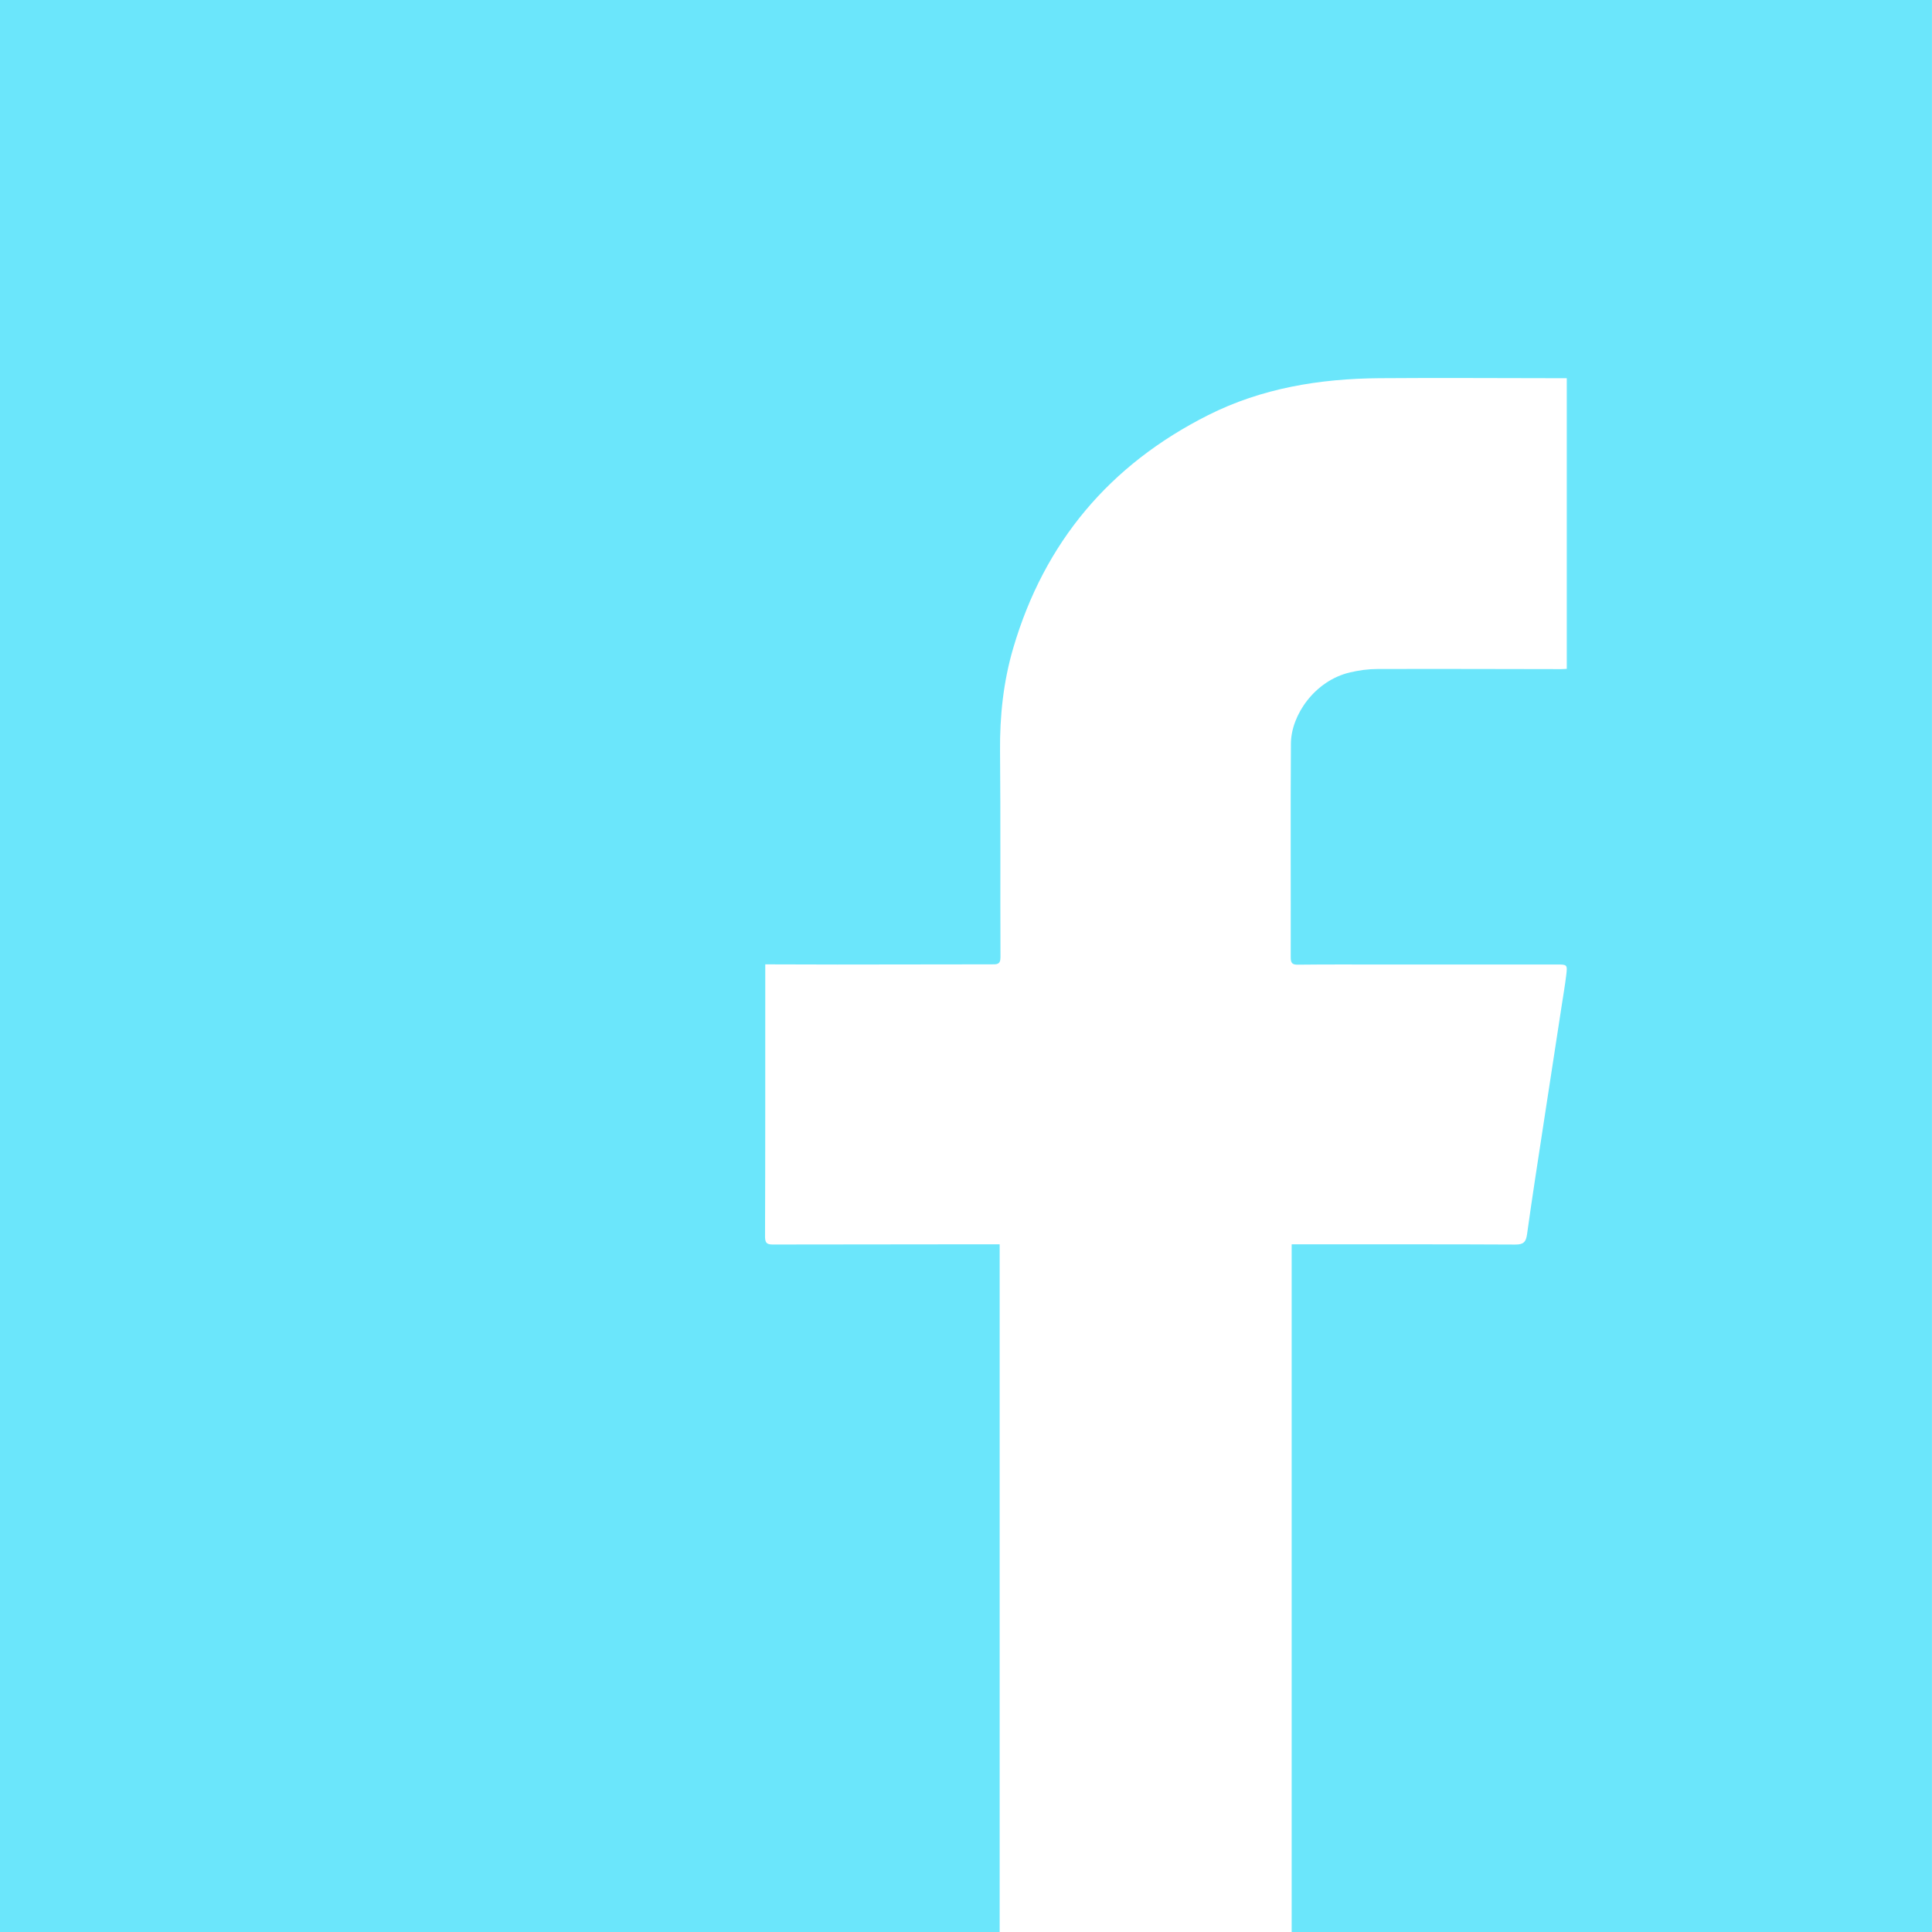
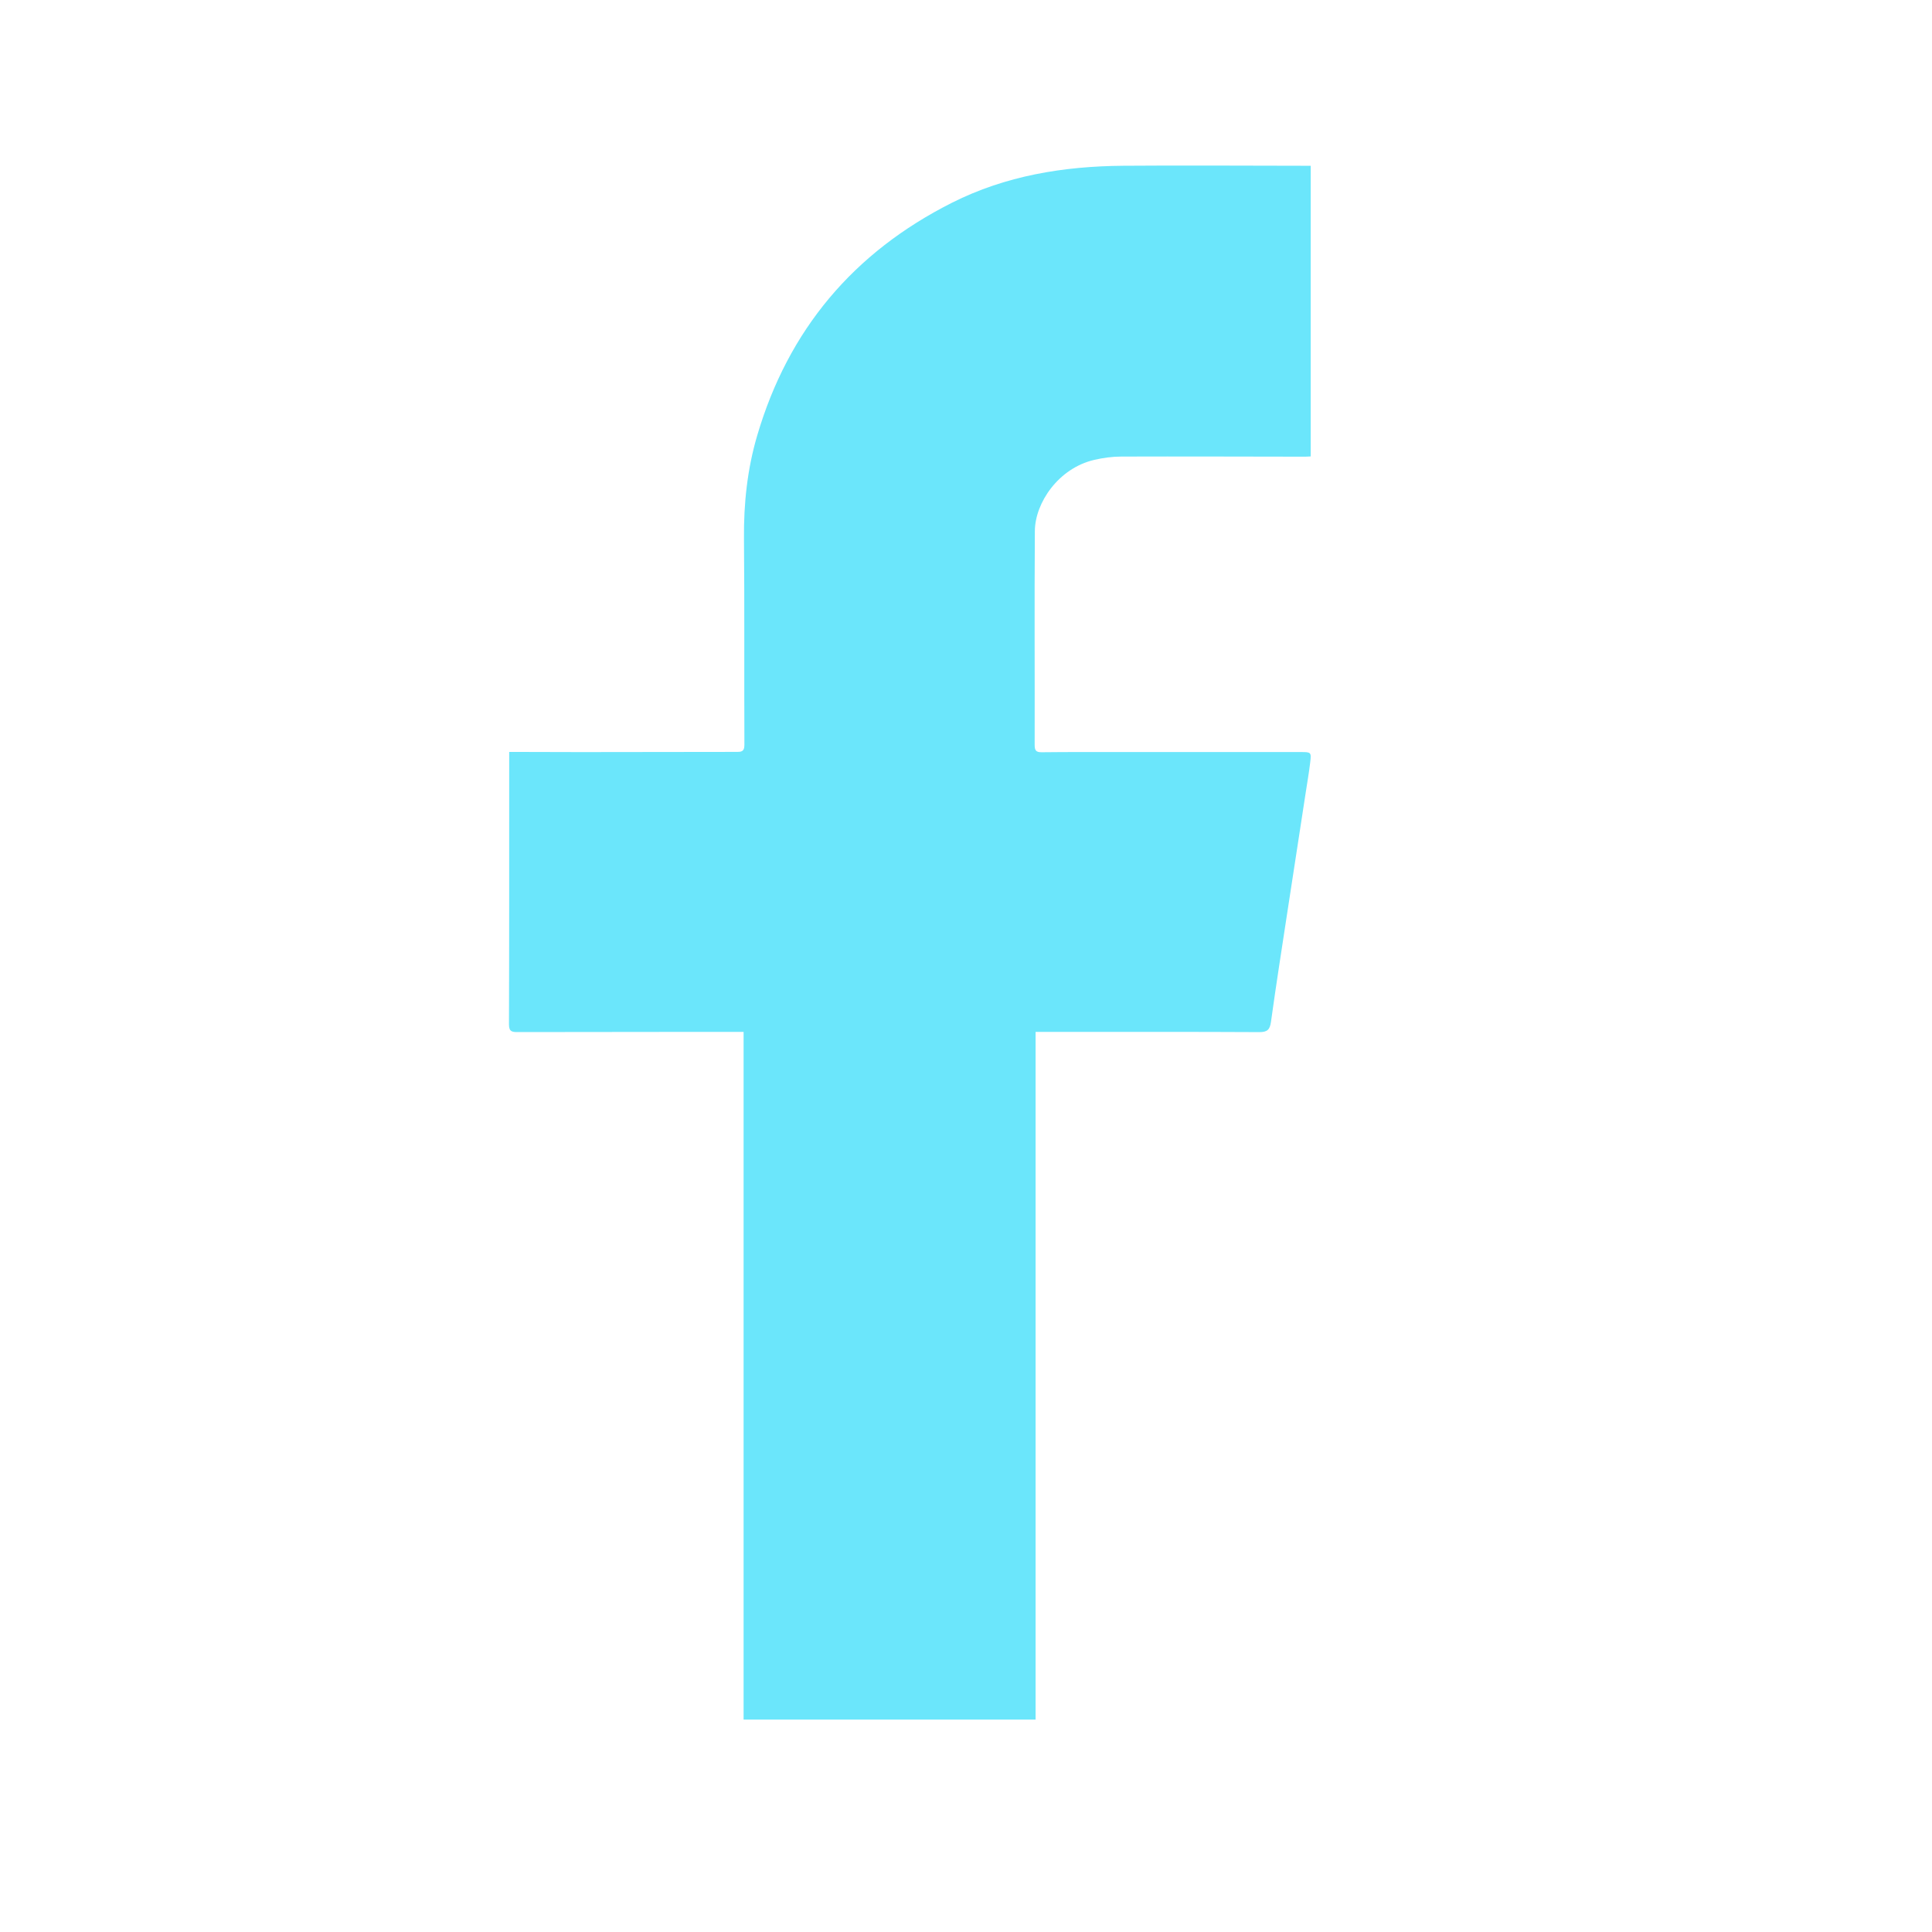
<svg xmlns="http://www.w3.org/2000/svg" id="Layer_2" data-name="Layer 2" viewBox="0 0 500 500">
  <defs>
    <style>
      .cls-1 {
+         fill: none;
+       }
+ 
+       .cls-2 {
        fill: #6be6fb;
      }
    </style>
  </defs>
  <g id="Layer_1-2" data-name="Layer 1">
-     <path class="cls-1" d="m0,0v500h258.71v-177.97c-4.39,0-8.53,0-12.67,0-15.25.01-30.51.02-45.76.05-1.38,0-2.29-.04-2.29-1.96.08-21.81.05-43.63.06-65.44,0-1.62,0-3.24,0-5.1.9,0,1.67,0,2.44,0,5.39.01,10.78.04,16.17.04,13.35,0,26.69-.03,40.04-.05,1.2,0,2.23.1,2.22-1.81-.08-17.8.05-35.61-.11-53.41-.08-9.07.86-17.95,3.42-26.65,8.05-27.39,24.96-47.43,50.41-60.25,13.9-7,28.88-9.45,44.29-9.57,15.32-.12,30.64-.01,45.96,0,.82,0,1.65,0,2.59,0v75.22c-.59.03-1.05.07-1.5.07-15.84-.02-31.69-.08-47.53-.03-2.34,0-4.72.33-7.01.86-9.26,2.16-15.29,11.12-15.35,18.38-.13,18.46-.01,36.92-.05,55.38,0,1.46.37,1.92,1.87,1.9,6.84-.08,13.68-.05,20.51-.05,15.52,0,31.03,0,46.55,0,2.61,0,2.7.06,2.38,2.68-.31,2.6-.76,5.19-1.16,7.79-1.56,10.18-3.14,20.36-4.69,30.54-1.46,9.59-2.97,19.18-4.3,28.8-.28,2.03-.95,2.68-3.03,2.67-16.96-.09-33.93-.05-50.89-.06-2.28,0-4.56,0-7,0v177.97h165.71V0H0Z" />
+     <g>
+       <path class="cls-2" d="m192.44,445.02v-177.97c-4.39,0-8.53,0-12.67,0-15.25.01-30.51.02-45.76.05-1.38,0-2.29-.04-2.29-1.96.08-21.81.05-43.63.06-65.44,0-1.62,0-3.24,0-5.1.9,0,1.67,0,2.44,0,5.39.01,10.78.04,16.17.04,13.35,0,26.69-.03,40.04-.05,1.2,0,2.23.1,2.22-1.81-.08-17.8.05-35.61-.11-53.41-.08-9.07.86-17.95,3.42-26.65,8.05-27.39,24.96-47.43,50.41-60.25,13.9-7,28.88-9.45,44.29-9.57,15.32-.12,30.64-.01,45.96,0,.82,0,1.65,0,2.59,0v75.22c-.59.03-1.05.07-1.5.07-15.84-.02-31.69-.08-47.53-.03-2.34,0-4.72.33-7.01.86-9.26,2.16-15.29,11.12-15.35,18.38-.13,18.46-.01,36.92-.05,55.38,0,1.46.37,1.92,1.87,1.9,6.84-.08,13.68-.05,20.51-.05,15.52,0,31.03,0,46.55,0,2.61,0,2.7.06,2.38,2.68-.31,2.6-.76,5.19-1.16,7.79-1.56,10.18-3.14,20.36-4.69,30.54-1.46,9.59-2.97,19.18-4.3,28.8-.28,2.03-.95,2.68-3.03,2.67-16.96-.09-33.93-.05-50.89-.06-2.28,0-4.56,0-7,0v177.97h-75.58Z" />
+       <rect class="cls-1" width="500" height="500" />
+     </g>
  </g>
</svg>
